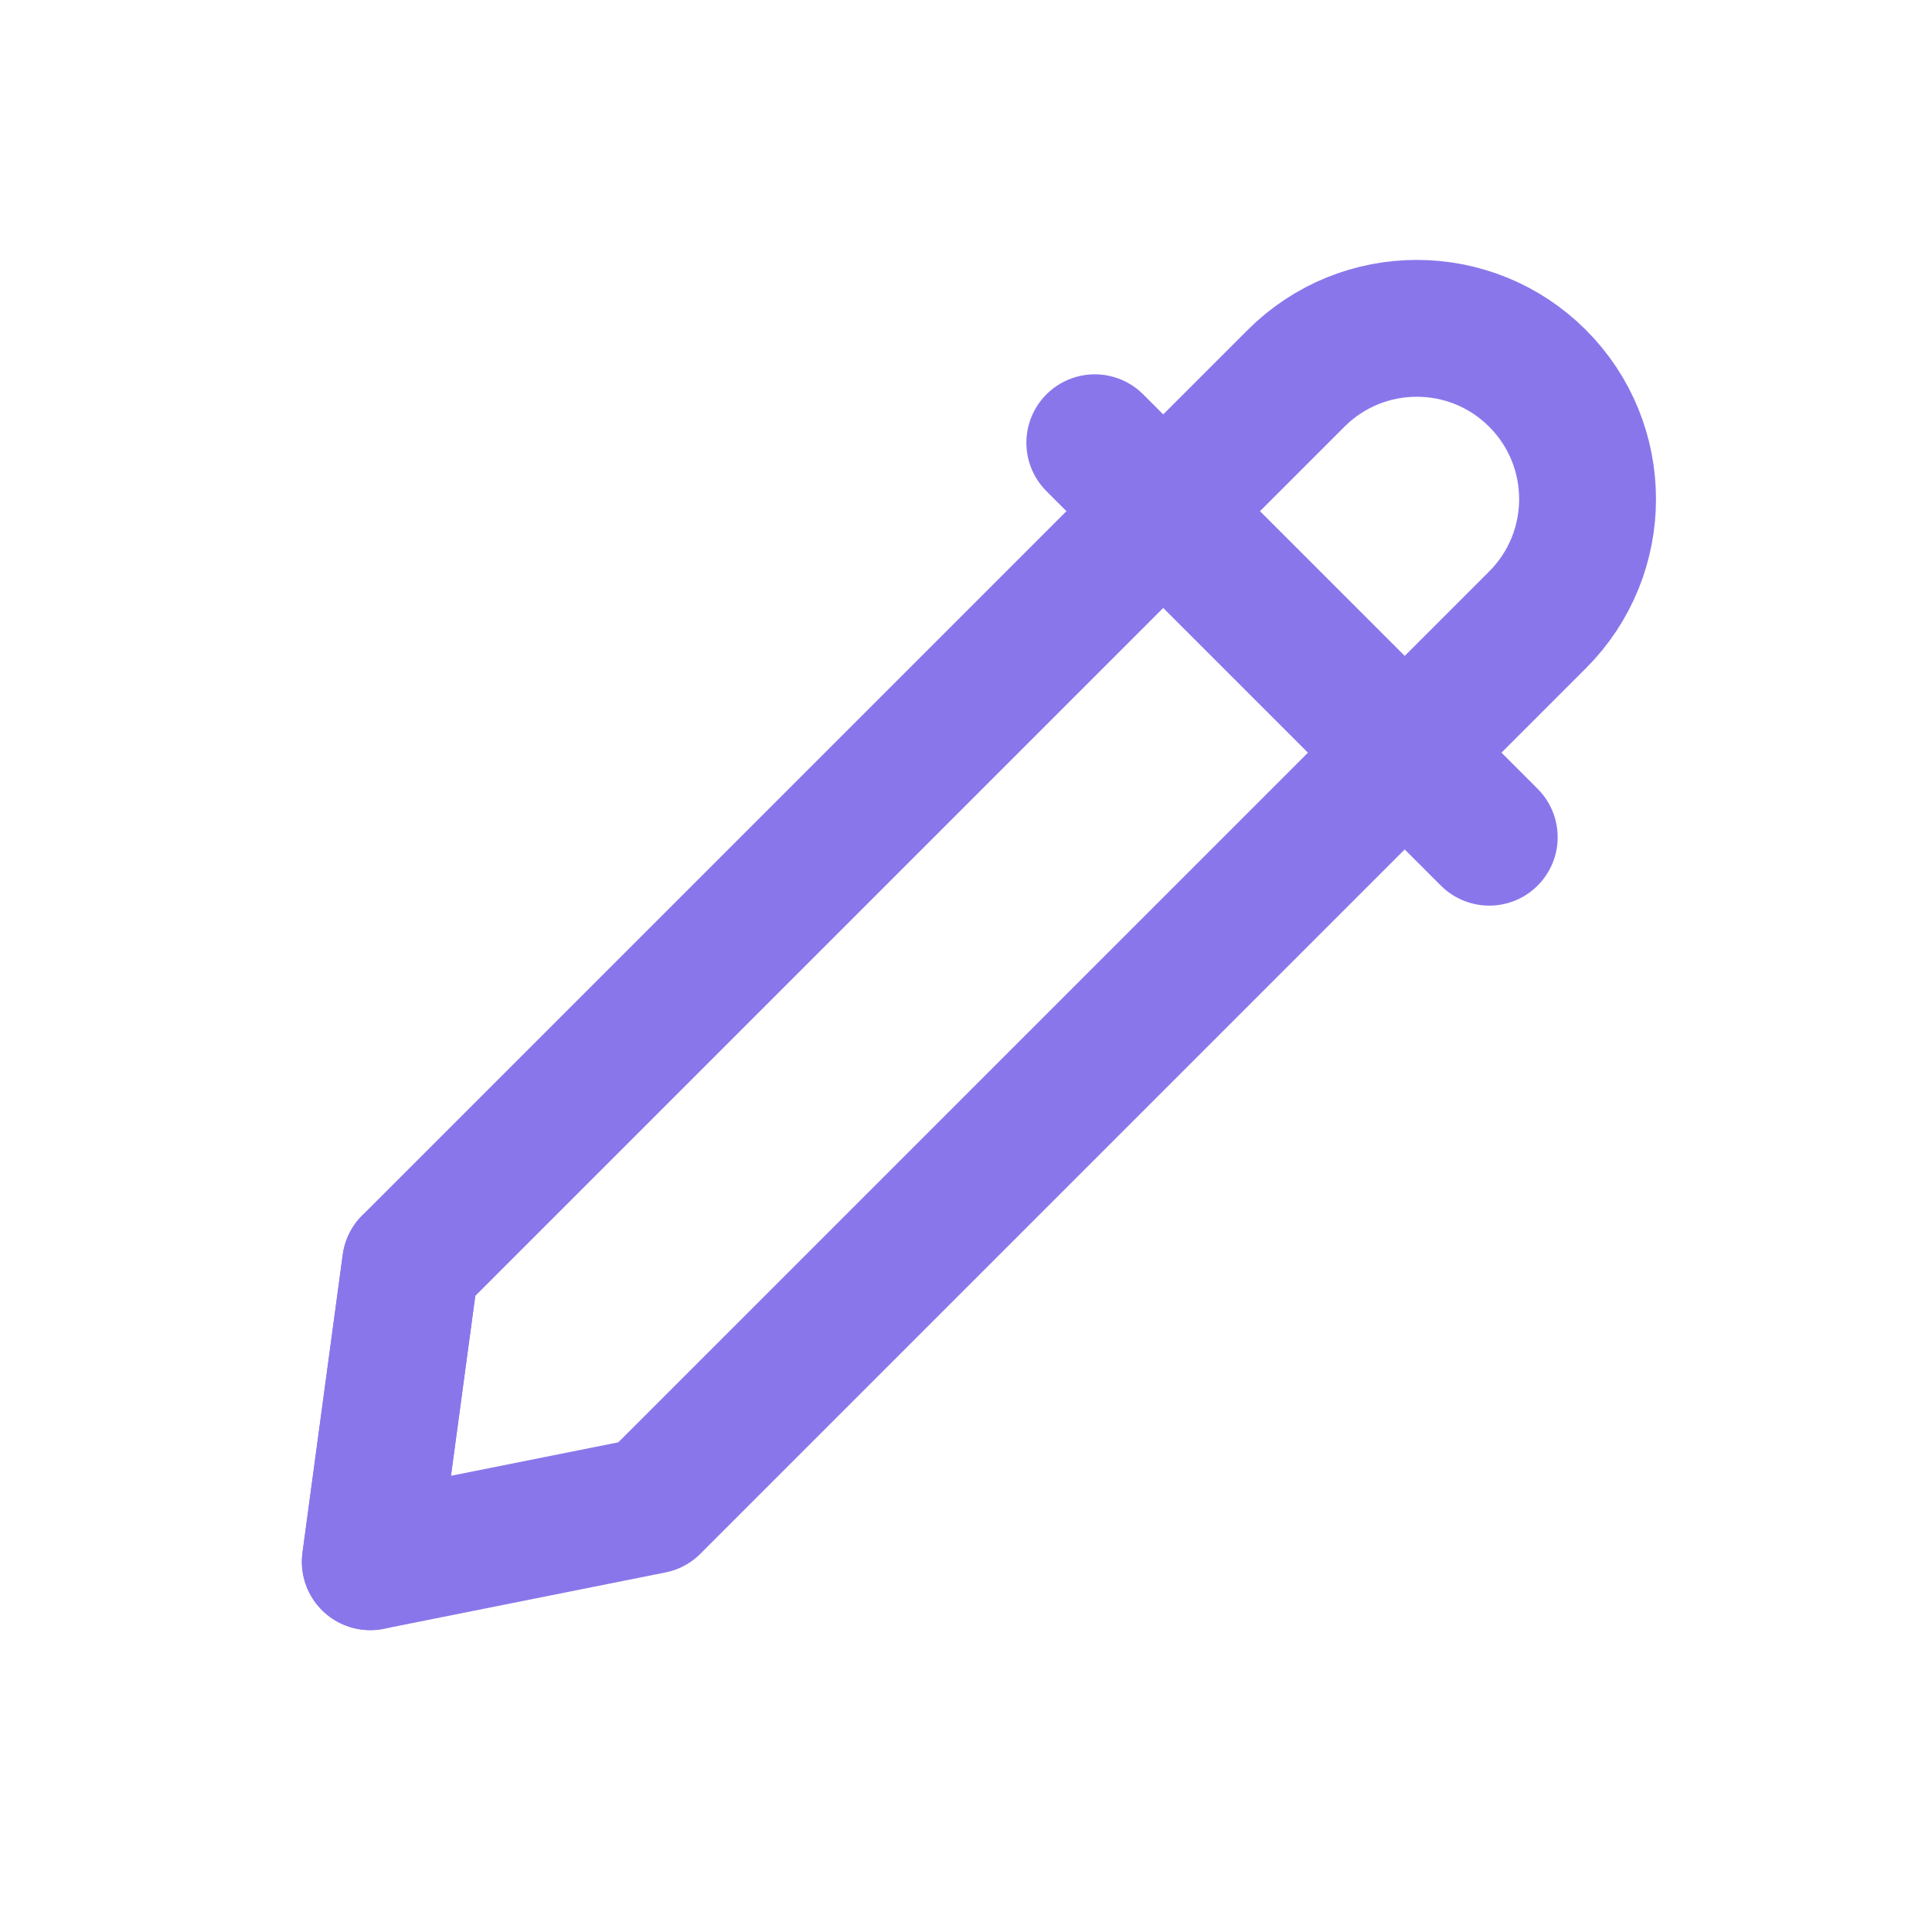
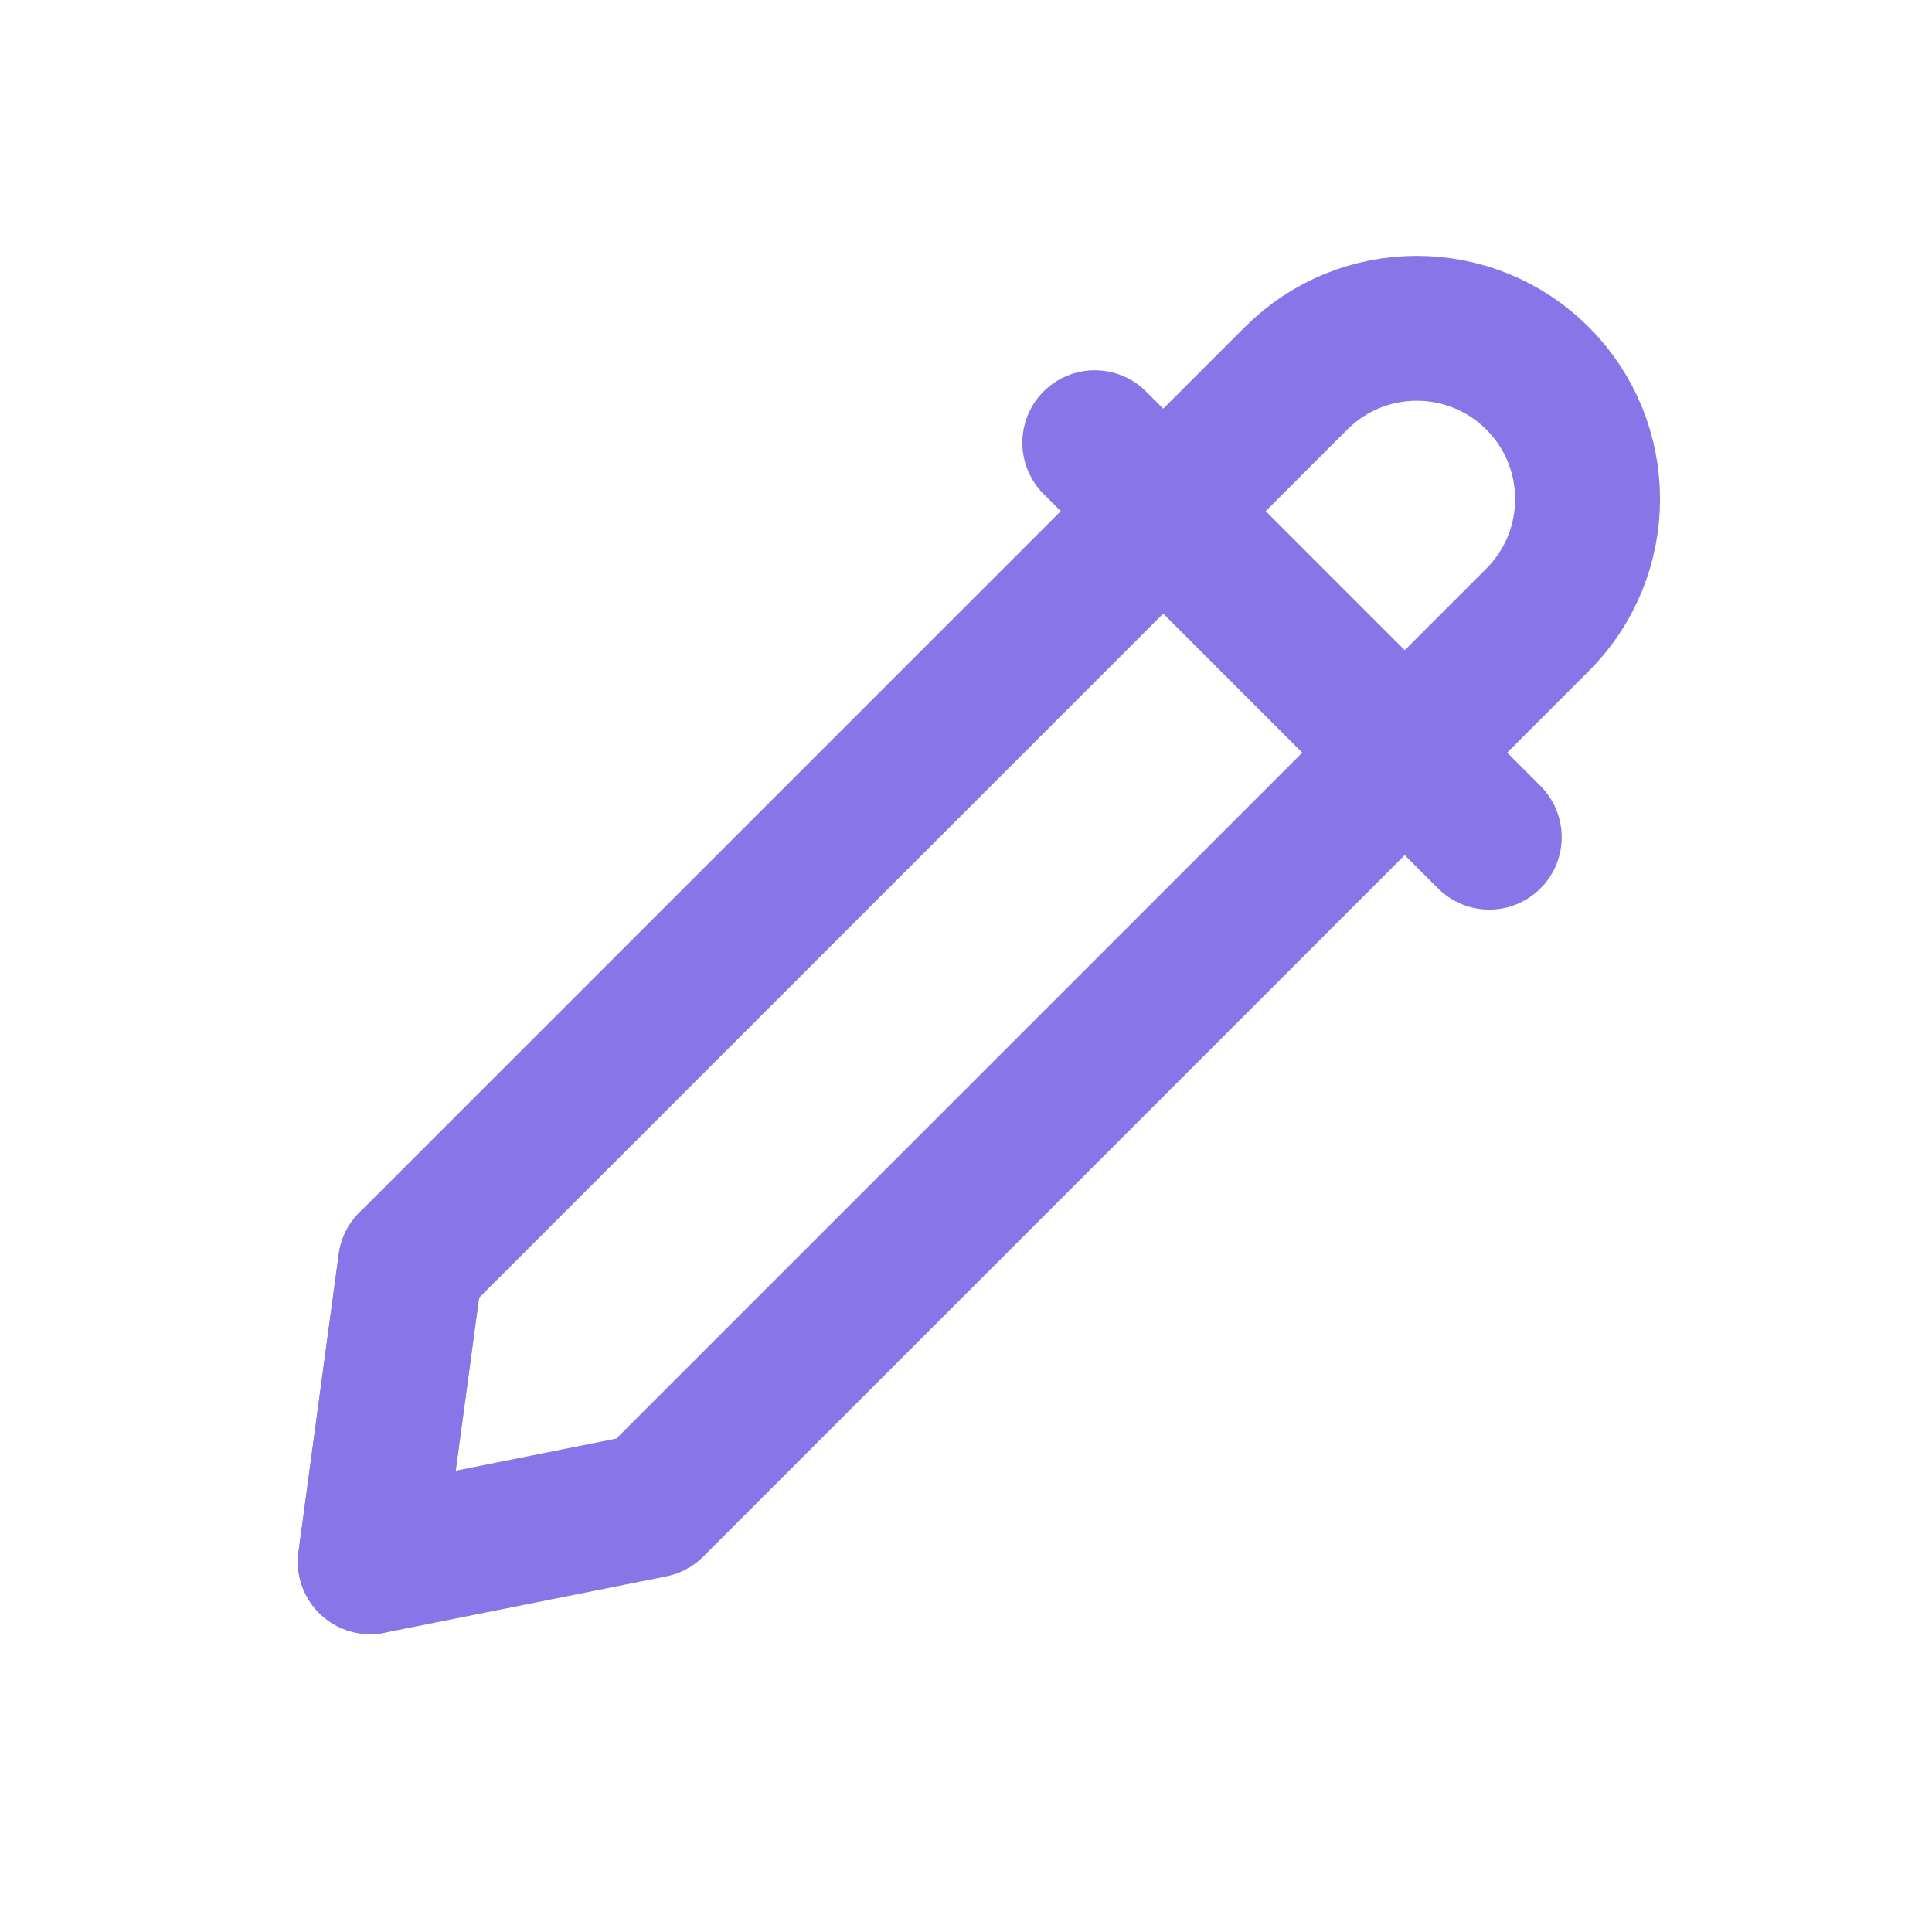
<svg xmlns="http://www.w3.org/2000/svg" width="24" height="24" viewBox="0 0 24 24">
-   <g fill="none" stroke="#8A76EB" stroke-width="1.7" stroke-linecap="round" stroke-linejoin="round">
+   <g fill="none" stroke="#8875E8" stroke-width="1.8" stroke-linecap="round" stroke-linejoin="round">
    <path d="M13.6 5.5 18.5 10.4" />
    <path d="M4.6 19.4 8.1 18.7 19.1 7.7a2.1 2.1 0 0 0-3-3L5.1 15.7Z" />
    <path d="M4.6 19.4 5.1 15.7" />
  </g>
</svg>
